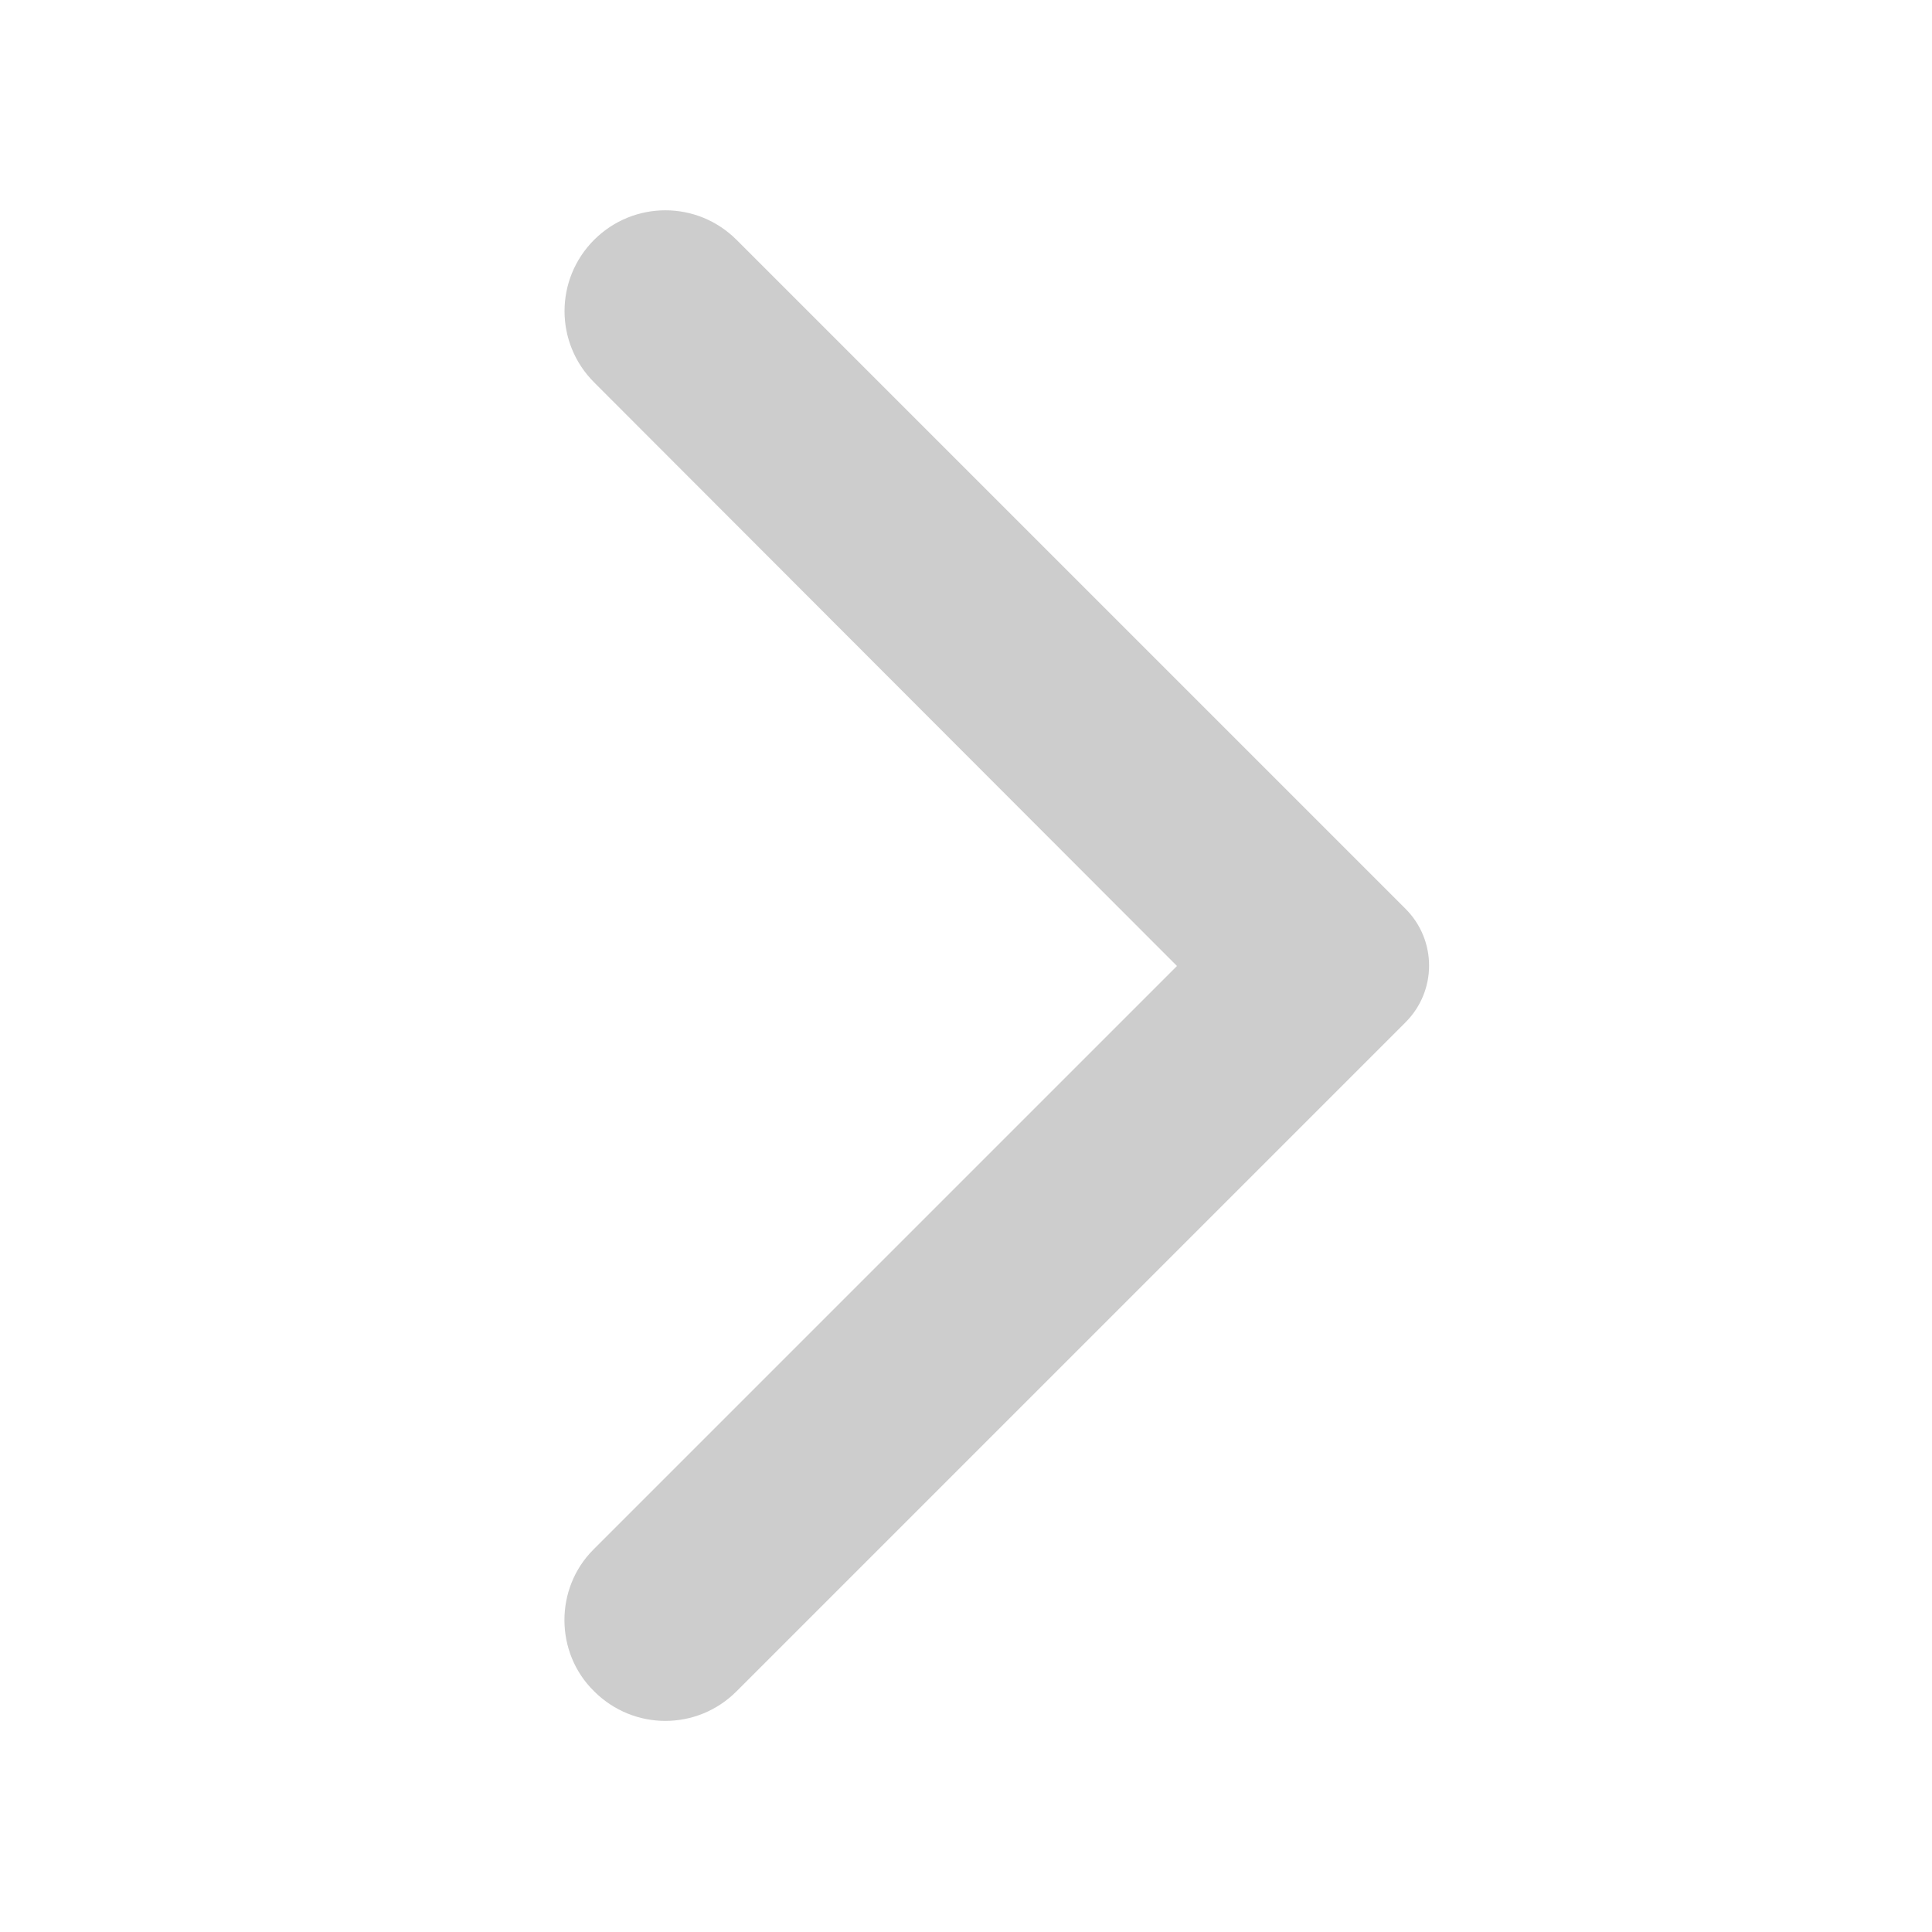
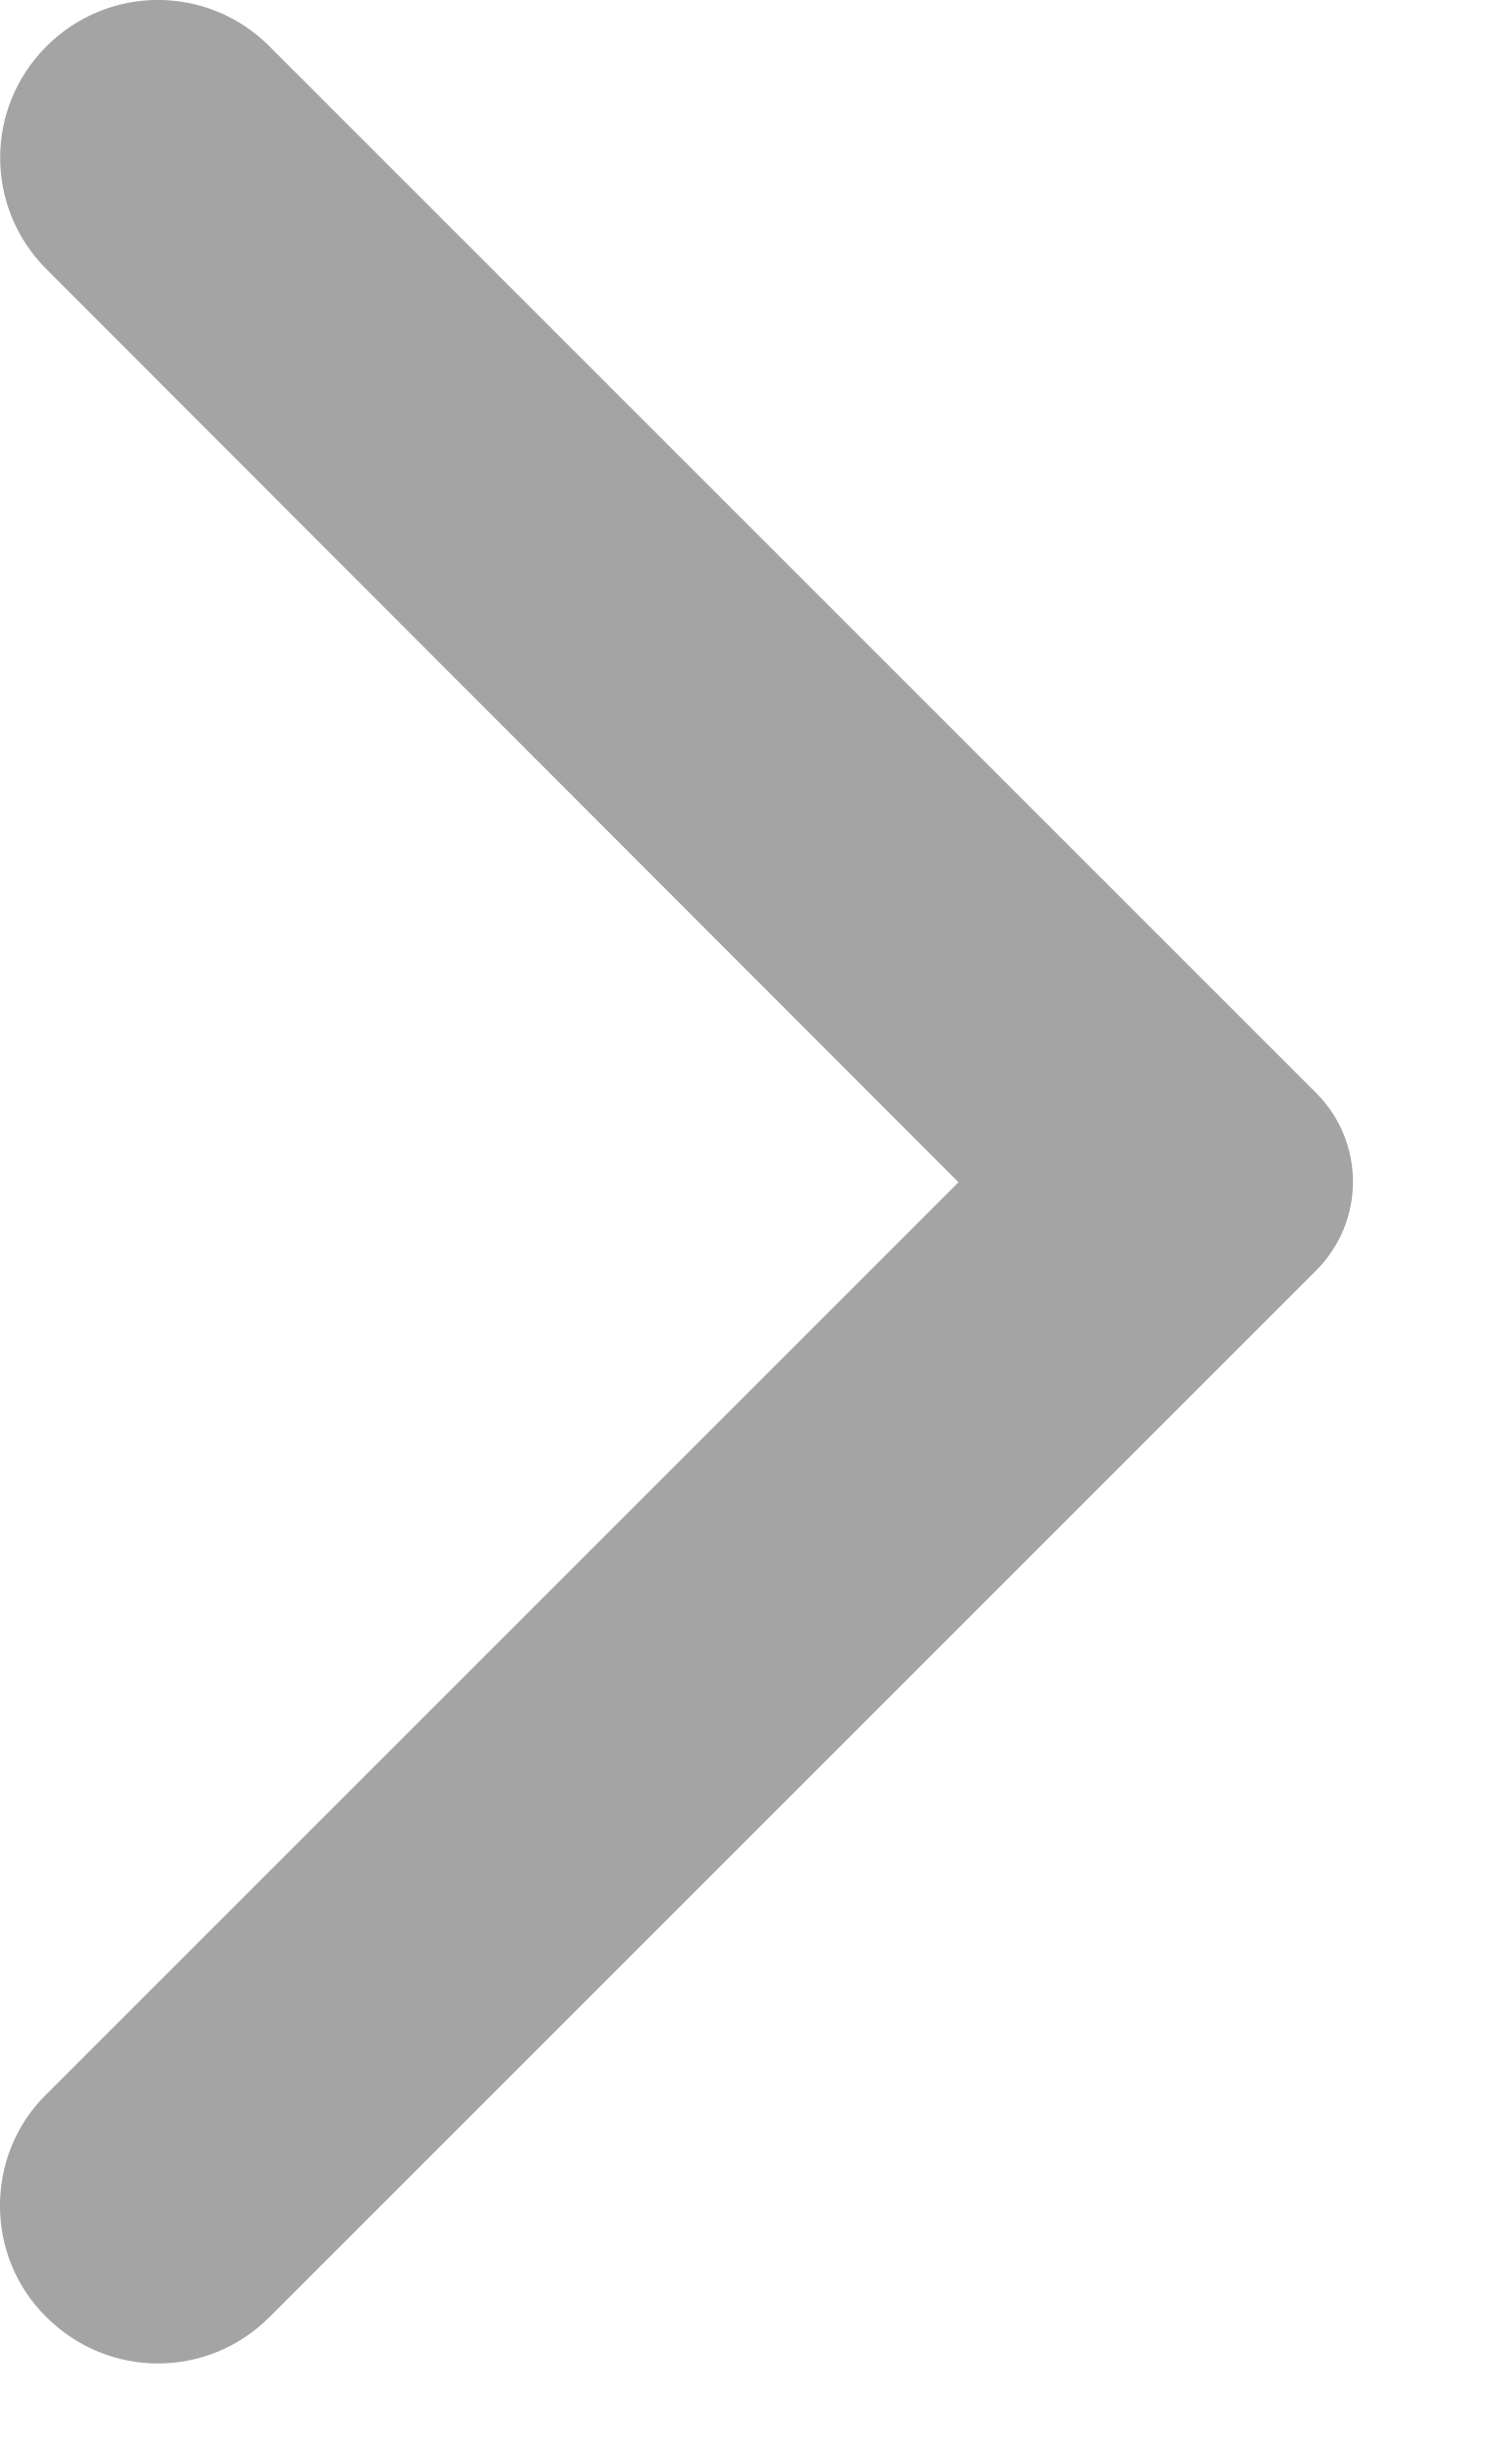
- <svg xmlns="http://www.w3.org/2000/svg" width="20" height="20" viewBox="0 0 20 20" fill="none">
-   <path d="M6.15 17.508C6.559 17.917 7.217 17.917 7.625 17.508L14.55 10.583C14.875 10.258 14.875 9.733 14.55 9.408L7.625 2.483C7.217 2.075 6.559 2.075 6.15 2.483C5.742 2.892 5.742 3.55 6.15 3.958L12.184 10L6.142 16.042C5.742 16.442 5.742 17.108 6.15 17.508Z" fill="#A4A4A4" fill-opacity="0.54" />
+ <svg xmlns="http://www.w3.org/2000/svg" width="8" height="13" viewBox="0 0 8 13" fill="none">
+   <path d="M0.246 12.265C0.573 12.592 1.099 12.592 1.426 12.265L6.966 6.725C7.226 6.465 7.226 6.045 6.966 5.785L1.426 0.245C1.099 -0.082 0.573 -0.082 0.246 0.245C-0.081 0.572 -0.081 1.098 0.246 1.425L5.073 6.258L0.239 11.092C-0.081 11.412 -0.081 11.945 0.246 12.265Z" fill="#A4A4A4" />
</svg>
